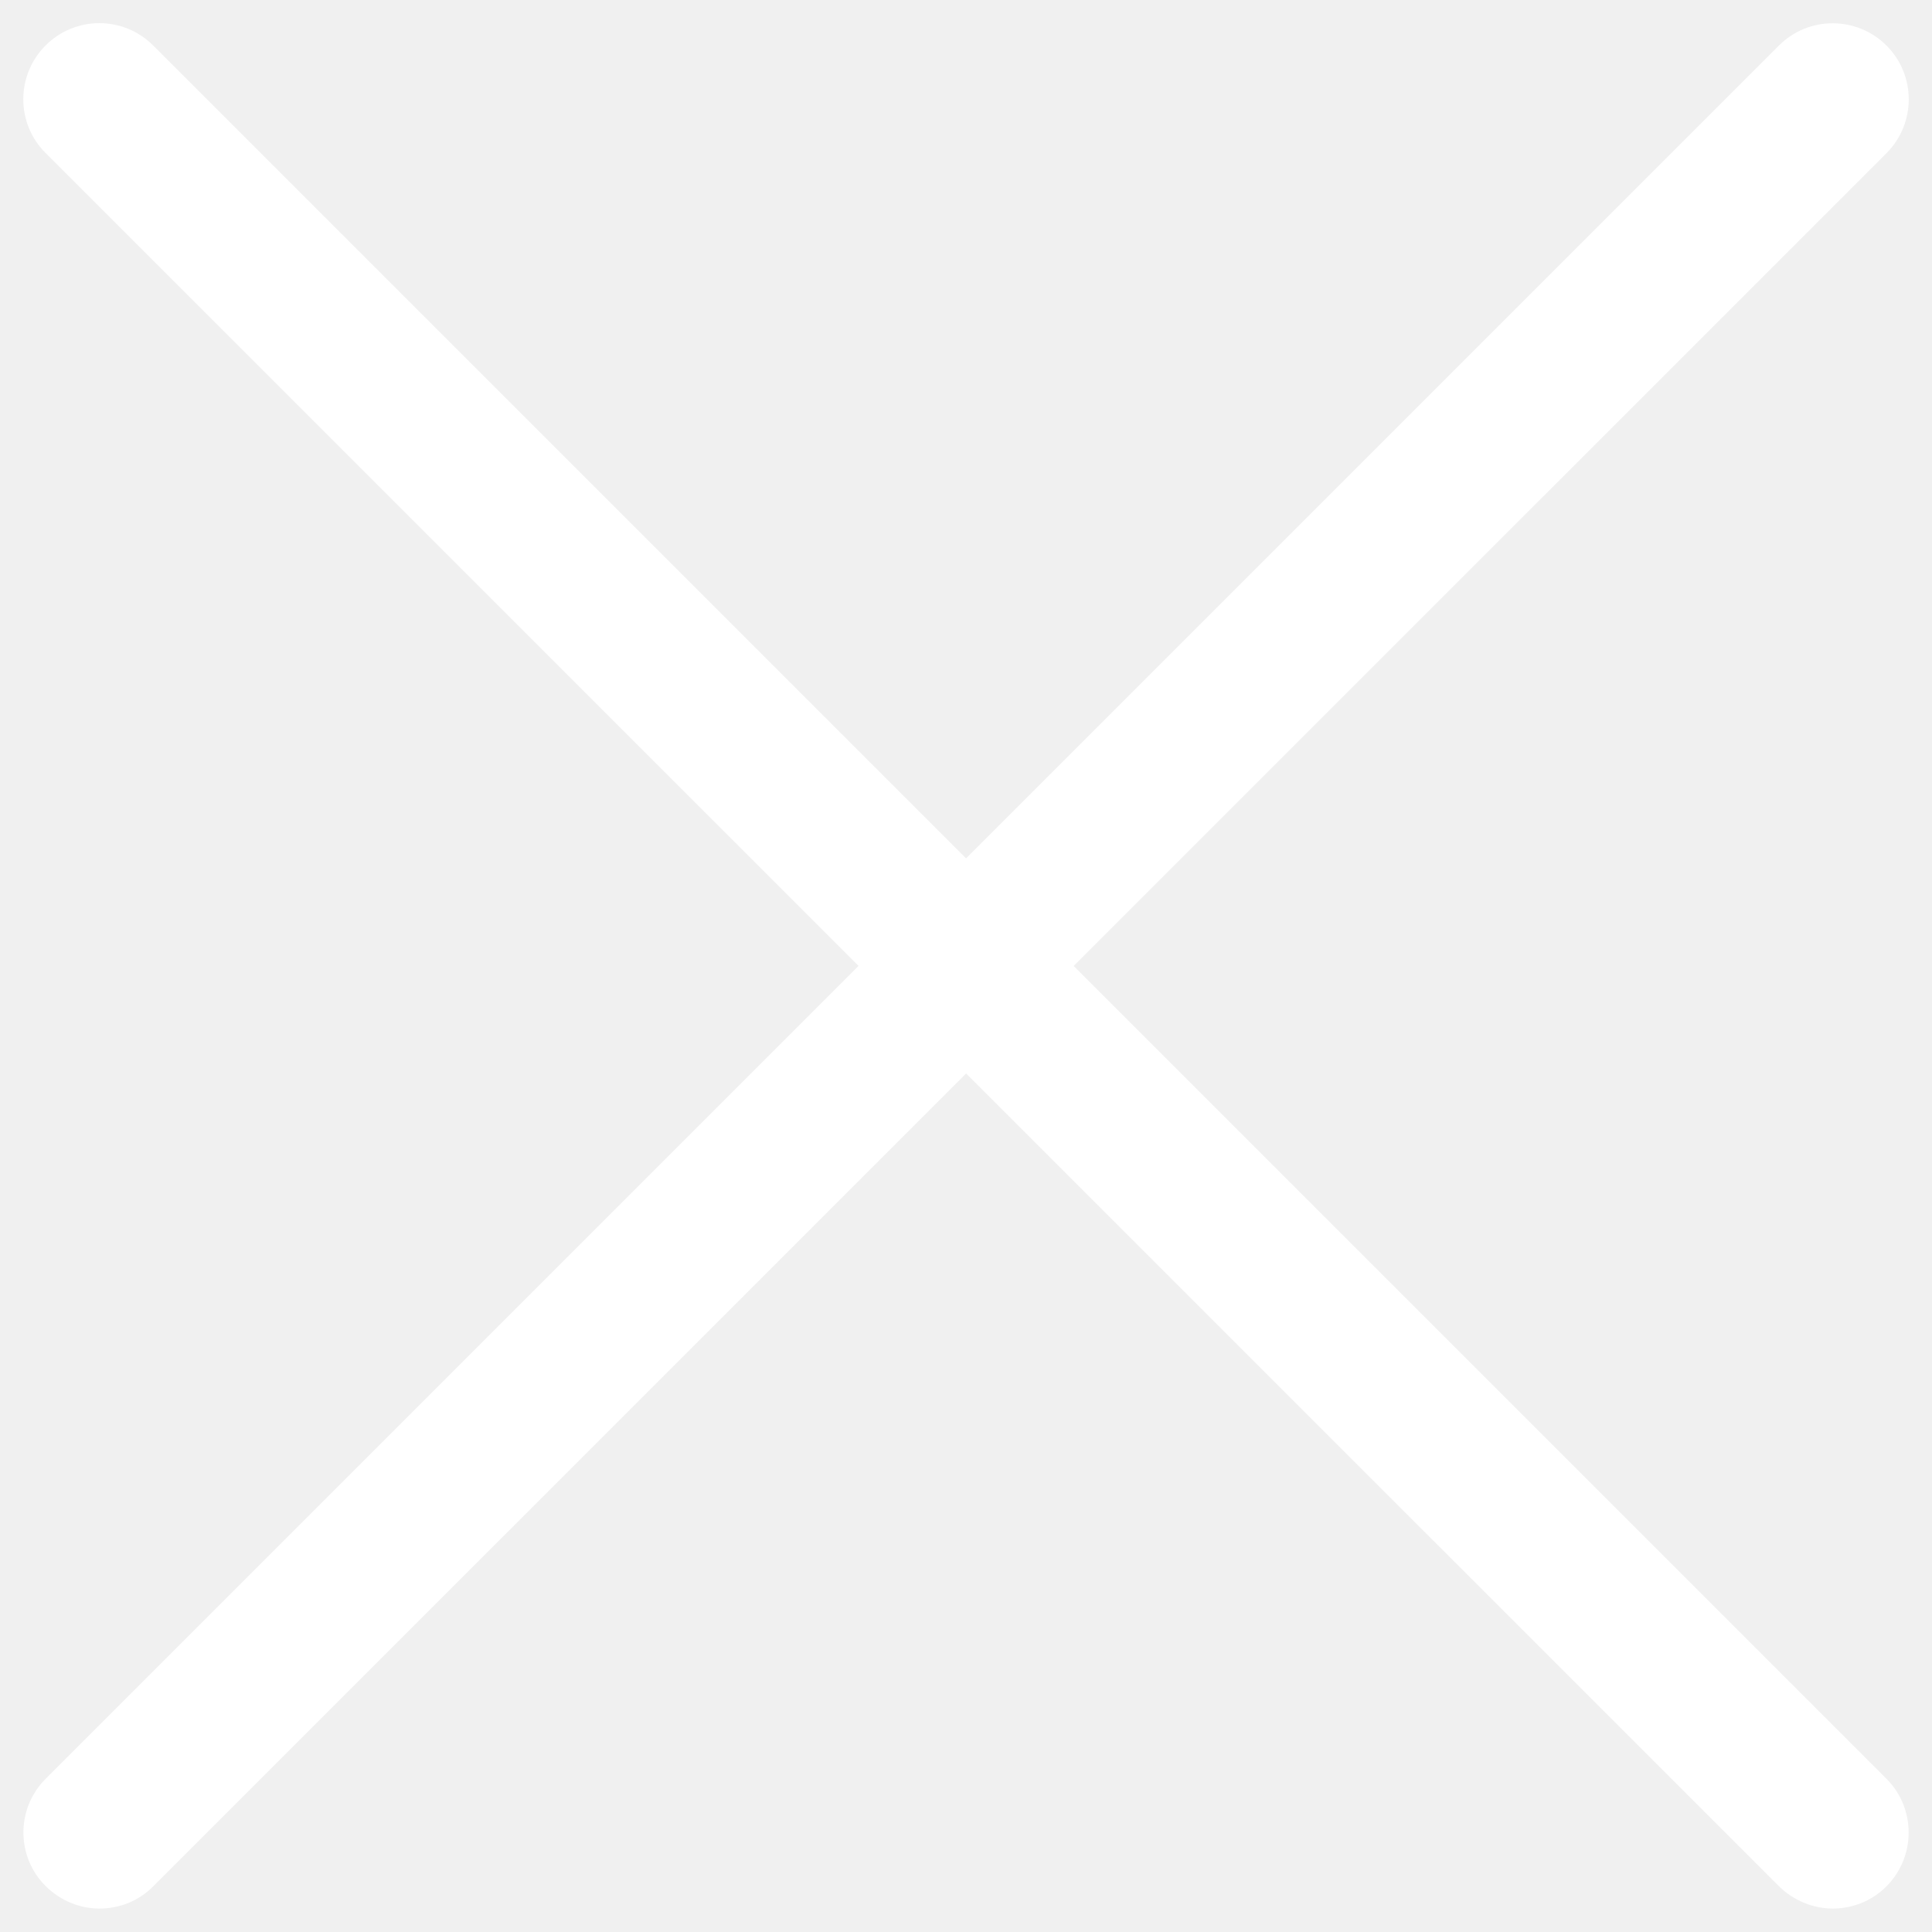
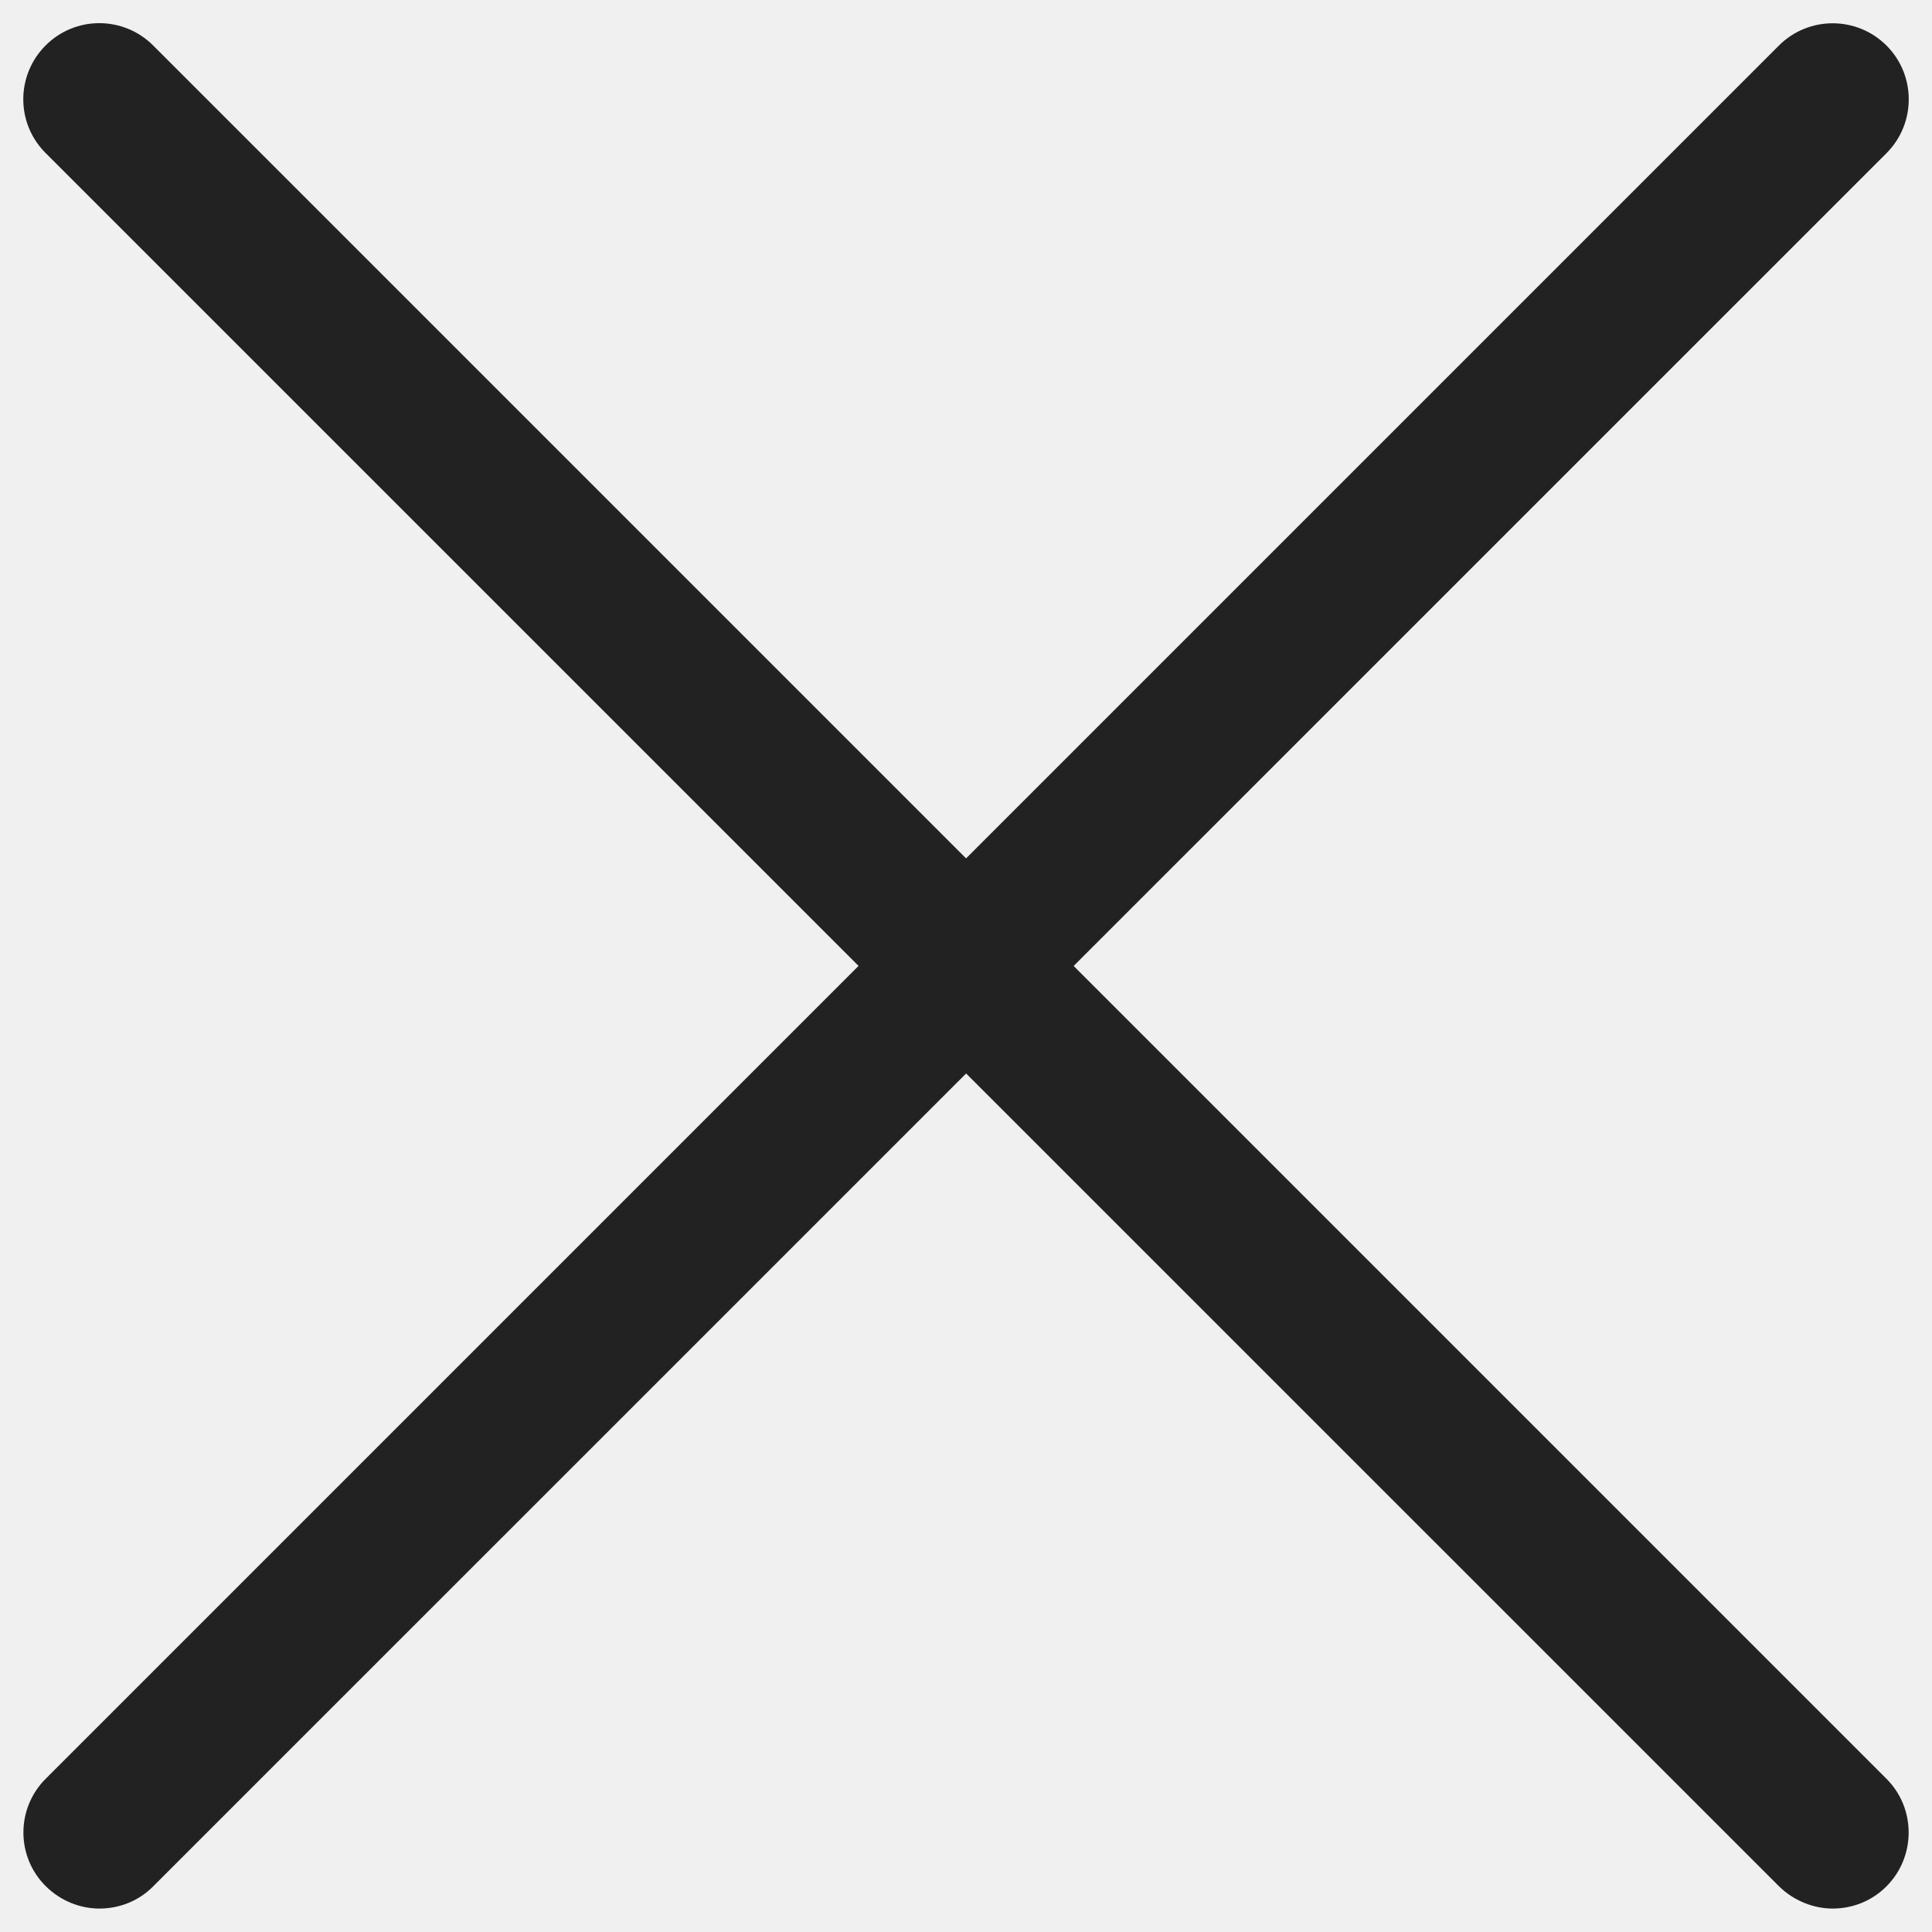
<svg xmlns="http://www.w3.org/2000/svg" version="1.1" id="Layer_1" x="0px" y="0px" width="15px" height="15px" viewBox="0 0 15 15" enable-background="new 0 0 15 15" xml:space="preserve">
  <g>
-     <path fill="#FFFFFF" d="M14.229,14.818c-0.147,0-0.303-0.06-0.418-0.174L0.354,1.188c-0.231-0.23-0.231-0.604,0-0.835   c0.23-0.231,0.604-0.231,0.835,0l13.458,13.458c0.229,0.229,0.229,0.604,0,0.834C14.531,14.762,14.379,14.818,14.229,14.818z" />
+     <path fill="#222222" d="M14.229,14.818c-0.147,0-0.303-0.06-0.418-0.174L0.354,1.188c-0.231-0.23-0.231-0.604,0-0.835   c0.23-0.231,0.604-0.231,0.835,0l13.458,13.458c0.229,0.229,0.229,0.604,0,0.834C14.531,14.762,14.379,14.818,14.229,14.818z" />
  </g>
  <g>
-     <path fill="#FFFFFF" d="M0.772,14.818c-0.151,0-0.302-0.06-0.417-0.174c-0.231-0.229-0.231-0.604,0-0.834L13.811,0.354   c0.23-0.231,0.605-0.231,0.836,0c0.23,0.23,0.23,0.604,0,0.835L1.189,14.646C1.074,14.762,0.923,14.818,0.772,14.818z" />
+     <path fill="#222222" d="M0.772,14.818c-0.151,0-0.302-0.06-0.417-0.174c-0.231-0.229-0.231-0.604,0-0.834L13.811,0.354   c0.23-0.231,0.605-0.231,0.836,0c0.23,0.23,0.23,0.604,0,0.835L1.189,14.646C1.074,14.762,0.923,14.818,0.772,14.818z" />
  </g>
</svg>
